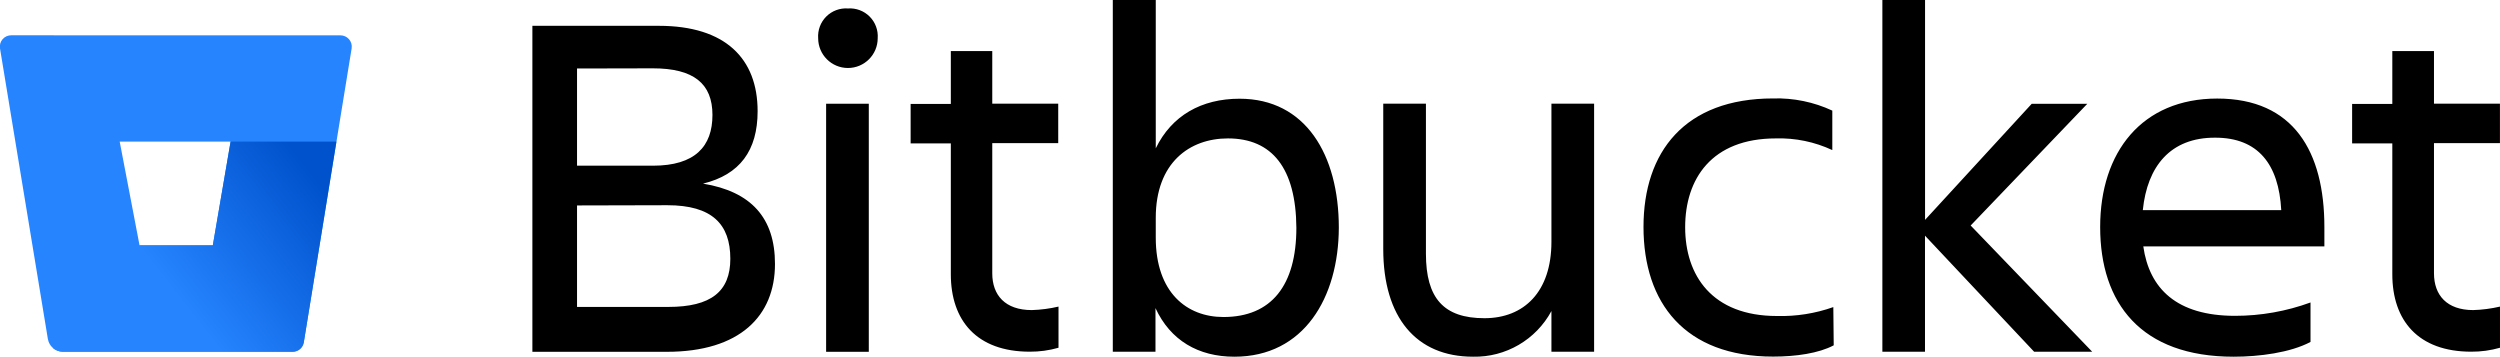
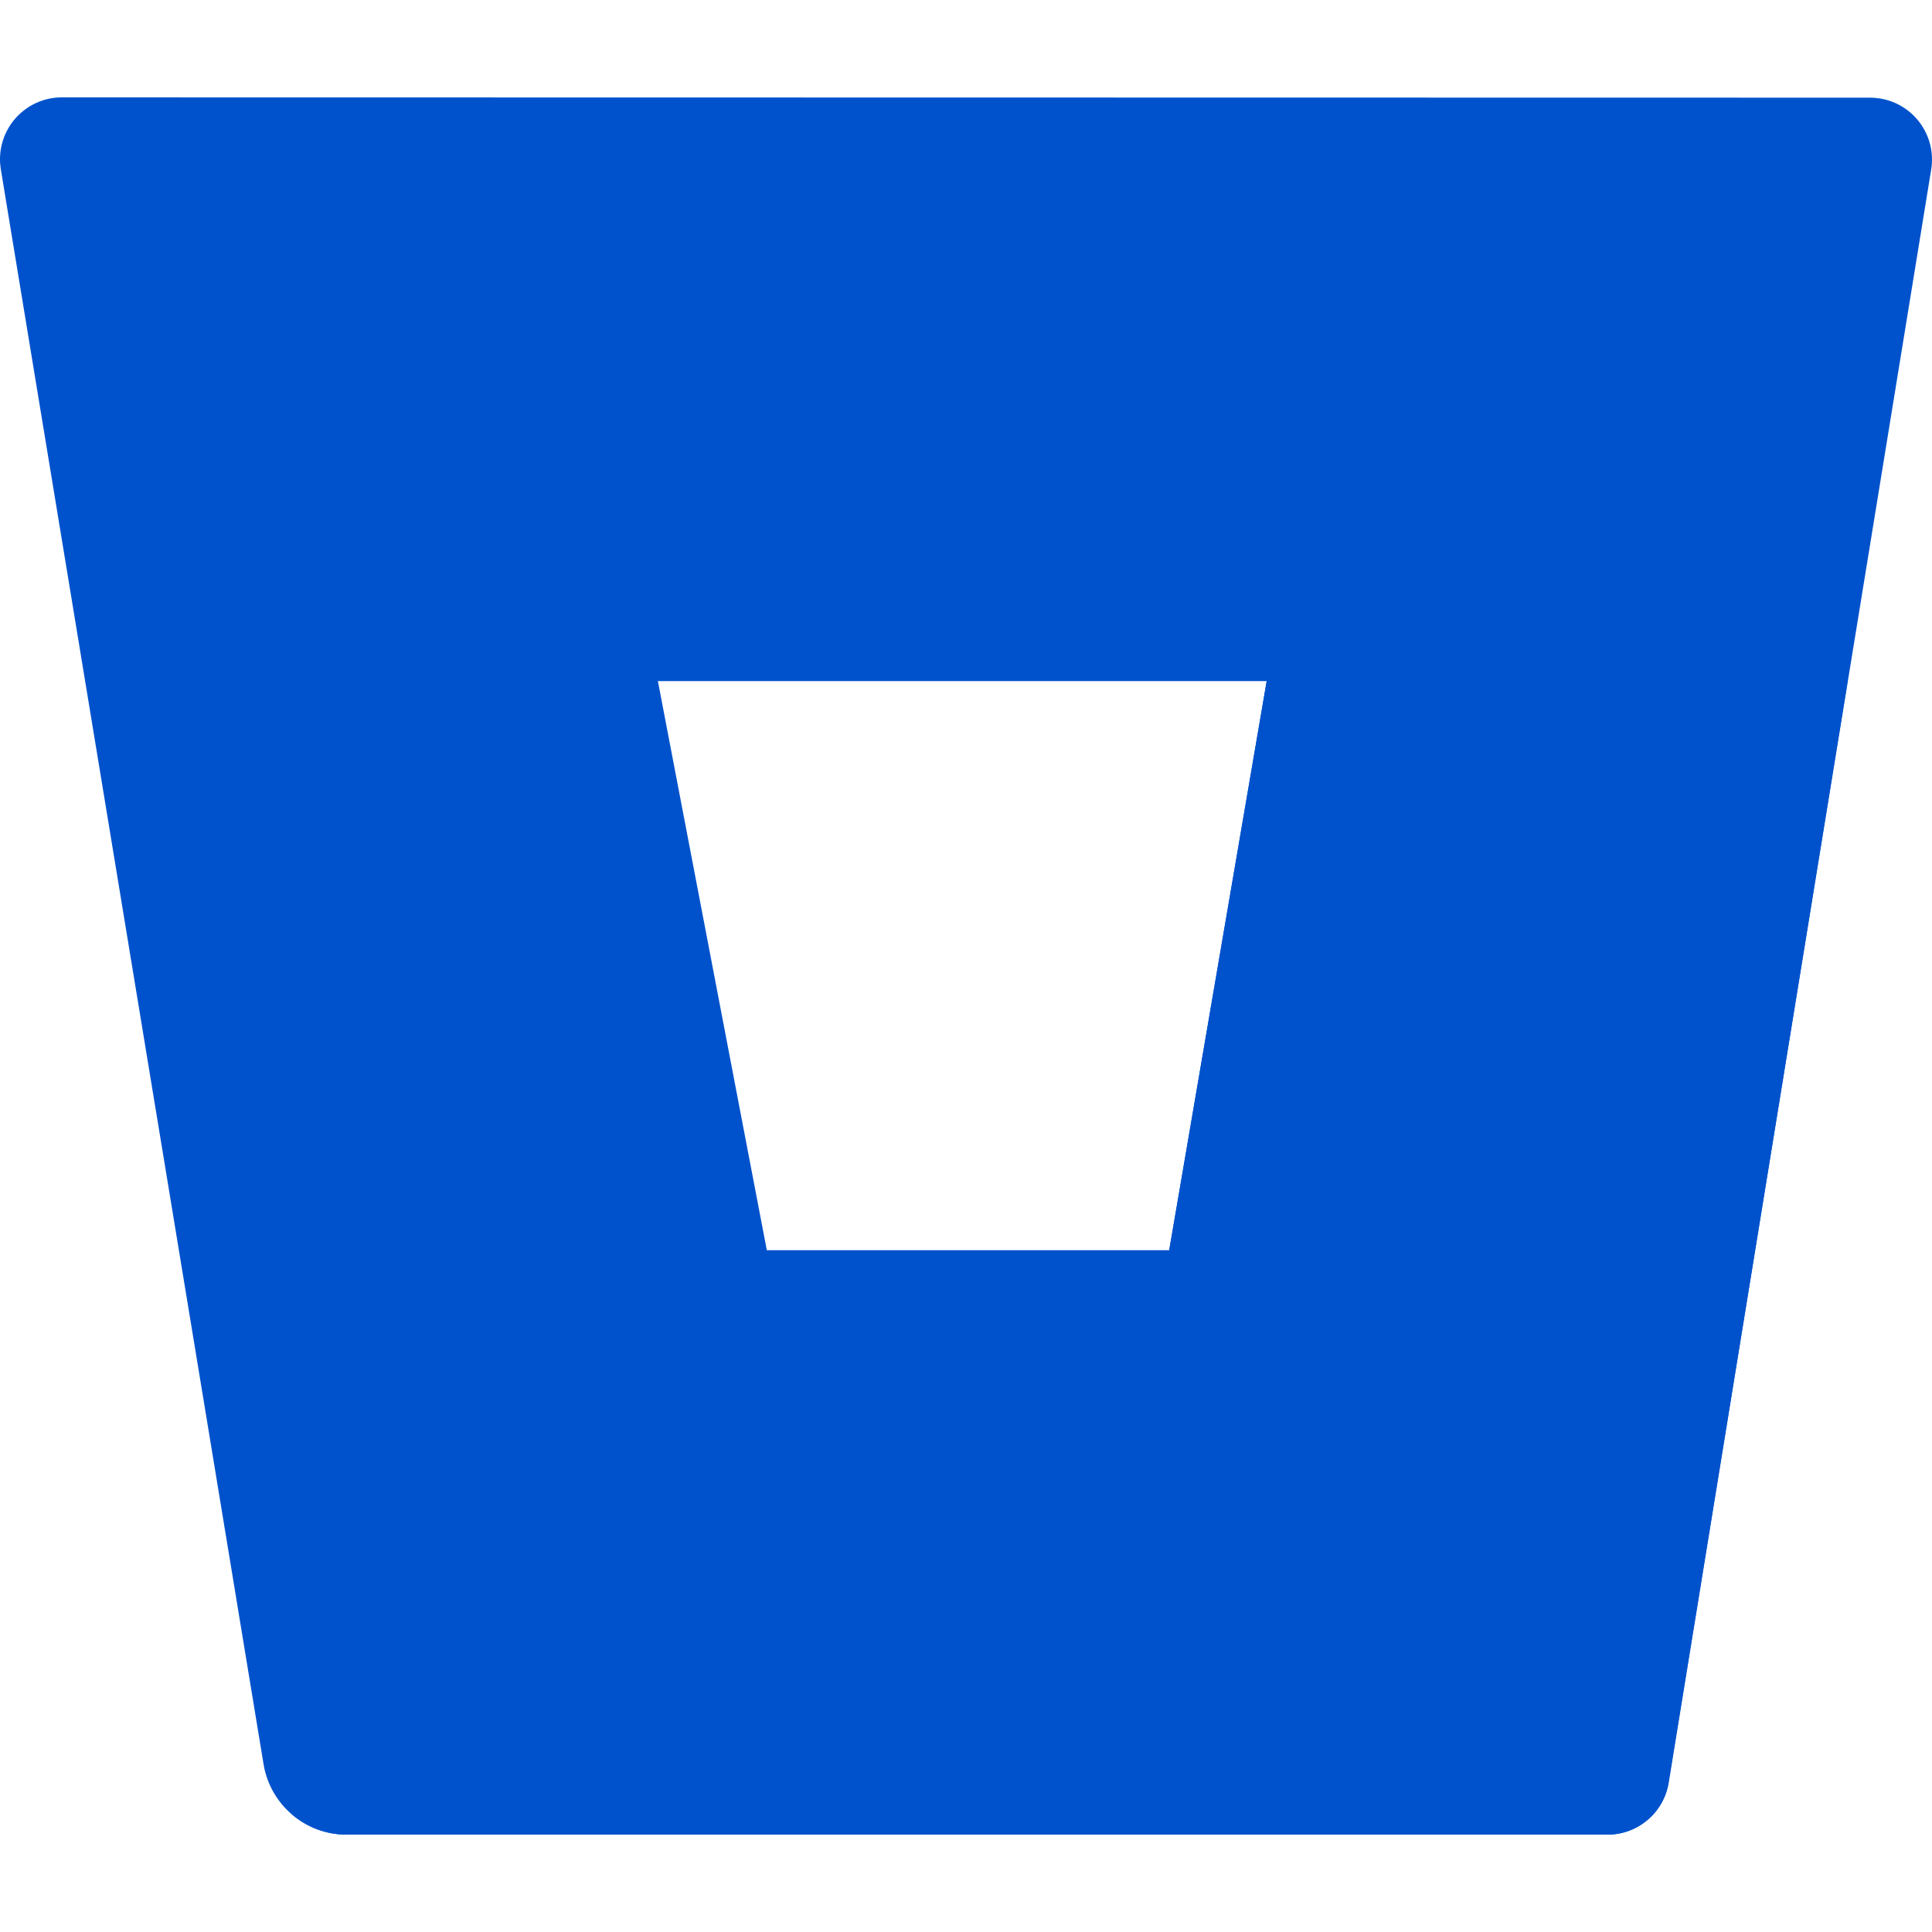
- <svg xmlns="http://www.w3.org/2000/svg" viewBox="0 0 443.43 63.27">
-   <defs>
-     <linearGradient id="New_Gradient_Swatch_1" x1="64.01" x2="32.99" y1="30.27" y2="54.48" gradientUnits="userSpaceOnUse">
-       <stop offset=".18" stop-color="#0052cc" />
-       <stop offset="1" stop-color="#2684ff" />
-     </linearGradient>
-   </defs>
-   <g id="Layer_2" data-name="Layer 2">
-     <g id="Blue">
-       <path d="M116.87 4.58c11.79 0 17.51 5.81 17.51 15.14 0 7-3.17 11.26-9.68 12.85 8.54 1.41 12.76 6.07 12.76 14.25 0 9.24-6.25 15.58-19.18 15.58H94.43V4.58zm-14.52 7.57v17.24h13.46c7.48 0 10.56-3.43 10.56-9s-3.34-8.27-10.56-8.27zm0 24.29v18h16.19c7.57 0 11-2.73 11-8.54 0-6.16-3.26-9.5-11.17-9.5zM150.4 1.5a4.94 4.94 0 0 1 5.28 5.28 5.28 5.28 0 0 1-10.56 0 4.94 4.94 0 0 1 5.28-5.28zm-3.87 16.9h7.57v44h-7.57zM183 55a24 24 0 0 0 4.75-.62v7.3a18.19 18.19 0 0 1-5.1.7c-9.42 0-14-5.54-14-13.73V25.43h-7.13v-7h7.13V9.06H176v9.33h11.7v7H176v23.1c0 3.87 2.29 6.51 7 6.51zM218.95 63.27c-6.42 0-11.35-2.9-14-8.62v7.74h-7.57V0H205v26.31c2.82-5.81 8.1-8.8 14.87-8.8 11.7 0 17.6 9.94 17.6 22.88-.04 12.41-6.2 22.88-18.52 22.88zm-1.15-38.72c-6.8 0-12.8 4.31-12.8 14.08v3.52c0 9.77 5.54 14.08 12 14.08 8.54 0 12.94-5.63 12.94-15.84-.08-10.56-4.3-15.84-12.14-15.84zM245.35 18.39h7.57V45c0 7.92 3.17 11.44 10.38 11.44 7 0 11.88-4.66 11.88-13.55v-24.5h7.57v44h-7.57v-7.22a15.43 15.43 0 0 1-13.9 8.1c-10.12 0-15.93-7-15.93-19.1zM325.25 61.25c-2.64 1.41-6.69 2-10.74 2-15.66 0-23-9.5-23-23 0-13.29 7.3-22.79 23-22.79A23.26 23.26 0 0 1 325 19.62v7a22.17 22.17 0 0 0-10-2.07c-11.44 0-16.1 7.21-16.1 15.75s4.75 15.75 16.28 15.75a27.78 27.78 0 0 0 10-1.58zM333.88 62.39V0h7.57v39l18.92-20.59h9.86L349.54 40l21.56 22.39h-10.3L341.44 41.8v20.59zM396.18 63.27c-16.46 0-23.67-9.5-23.67-23 0-13.29 7.39-22.79 20.77-22.79 13.55 0 19 9.42 19 22.79v3.43h-32.12c1.06 7.48 5.9 12.32 16.28 12.32a39 39 0 0 0 13.38-2.37v7c-3.61 1.92-9.15 2.62-13.64 2.62zm-16.1-26h24.55c-.44-8.18-4.14-12.85-11.7-12.85-8.02-.04-12.06 5.15-12.85 12.8zM438.68 55a24 24 0 0 0 4.75-.62v7.3a18.19 18.19 0 0 1-5.1.7c-9.42 0-14-5.54-14-13.73V25.43h-7.13v-7h7.13V9.06h7.39v9.33h11.7v7h-11.7v23.1c.01 3.87 2.28 6.51 6.96 6.51z" class="cls-1" />
-       <path fill="none" d="M24.7 43.51h13.05l3.15-18.39H21.23l3.47 18.39z" />
-       <path fill="#2684ff" d="M2 6.26a2 2 0 0 0-2 2.32l8.49 51.54a2.72 2.72 0 0 0 2.66 2.27h40.73a2 2 0 0 0 2-1.68l8.49-52.12a2 2 0 0 0-2-2.32zm35.75 37.25h-13l-3.52-18.39H40.9z" />
-       <path fill="url(#New_Gradient_Swatch_1)" d="M59.67 25.12H40.9l-3.15 18.39h-13L9.4 61.73a2.71 2.71 0 0 0 1.75.66h40.74a2 2 0 0 0 2-1.68z" />
-     </g>
+ <svg xmlns="http://www.w3.org/2000/svg" version="1.1" id="Layer_1" x="0px" y="0px" width="100%" height="auto" viewBox="0 0 100 100" enable-background="new 0 0 600 400" xml:space="preserve">
+   <defs id="defs12857" />
+   <g id="g17358" transform="matrix(1.183958,0,0,1.183958,-9.197901,-9.1979)">
+     <path style="fill:#0052cc;fill-opacity:1" id="path12851" d="m 10.51,12.026 c -1.494,-0.02 -2.722,1.176 -2.741,2.671 -0.002,0.157 0.01,0.313 0.035,0.468 l 11.488,69.738 c 0.295,1.762 1.813,3.057 3.599,3.071 l 55.111,0 c 1.341,0.017 2.492,-0.95 2.706,-2.273 l 11.488,-70.523 c 0.239,-1.475 -0.763,-2.865 -2.238,-3.104 -0.155,-0.025 -0.312,-0.037 -0.468,-0.035 l -78.98,-0.013 z m 48.373,50.402 -17.59,0 -4.763,-24.884 26.615,0 -4.262,24.884 z" />
+     <path style="fill:#0052cc;fill-opacity:1" id="path12853" d="m 88.543,37.545 -25.398,0 -4.262,24.884 -17.59,0 -20.77,24.652 c 0.658,0.57 1.498,0.887 2.368,0.894 l 55.125,0 c 1.34,0.017 2.492,-0.95 2.706,-2.273 l 7.821,-48.157 z" />
  </g>
</svg>
